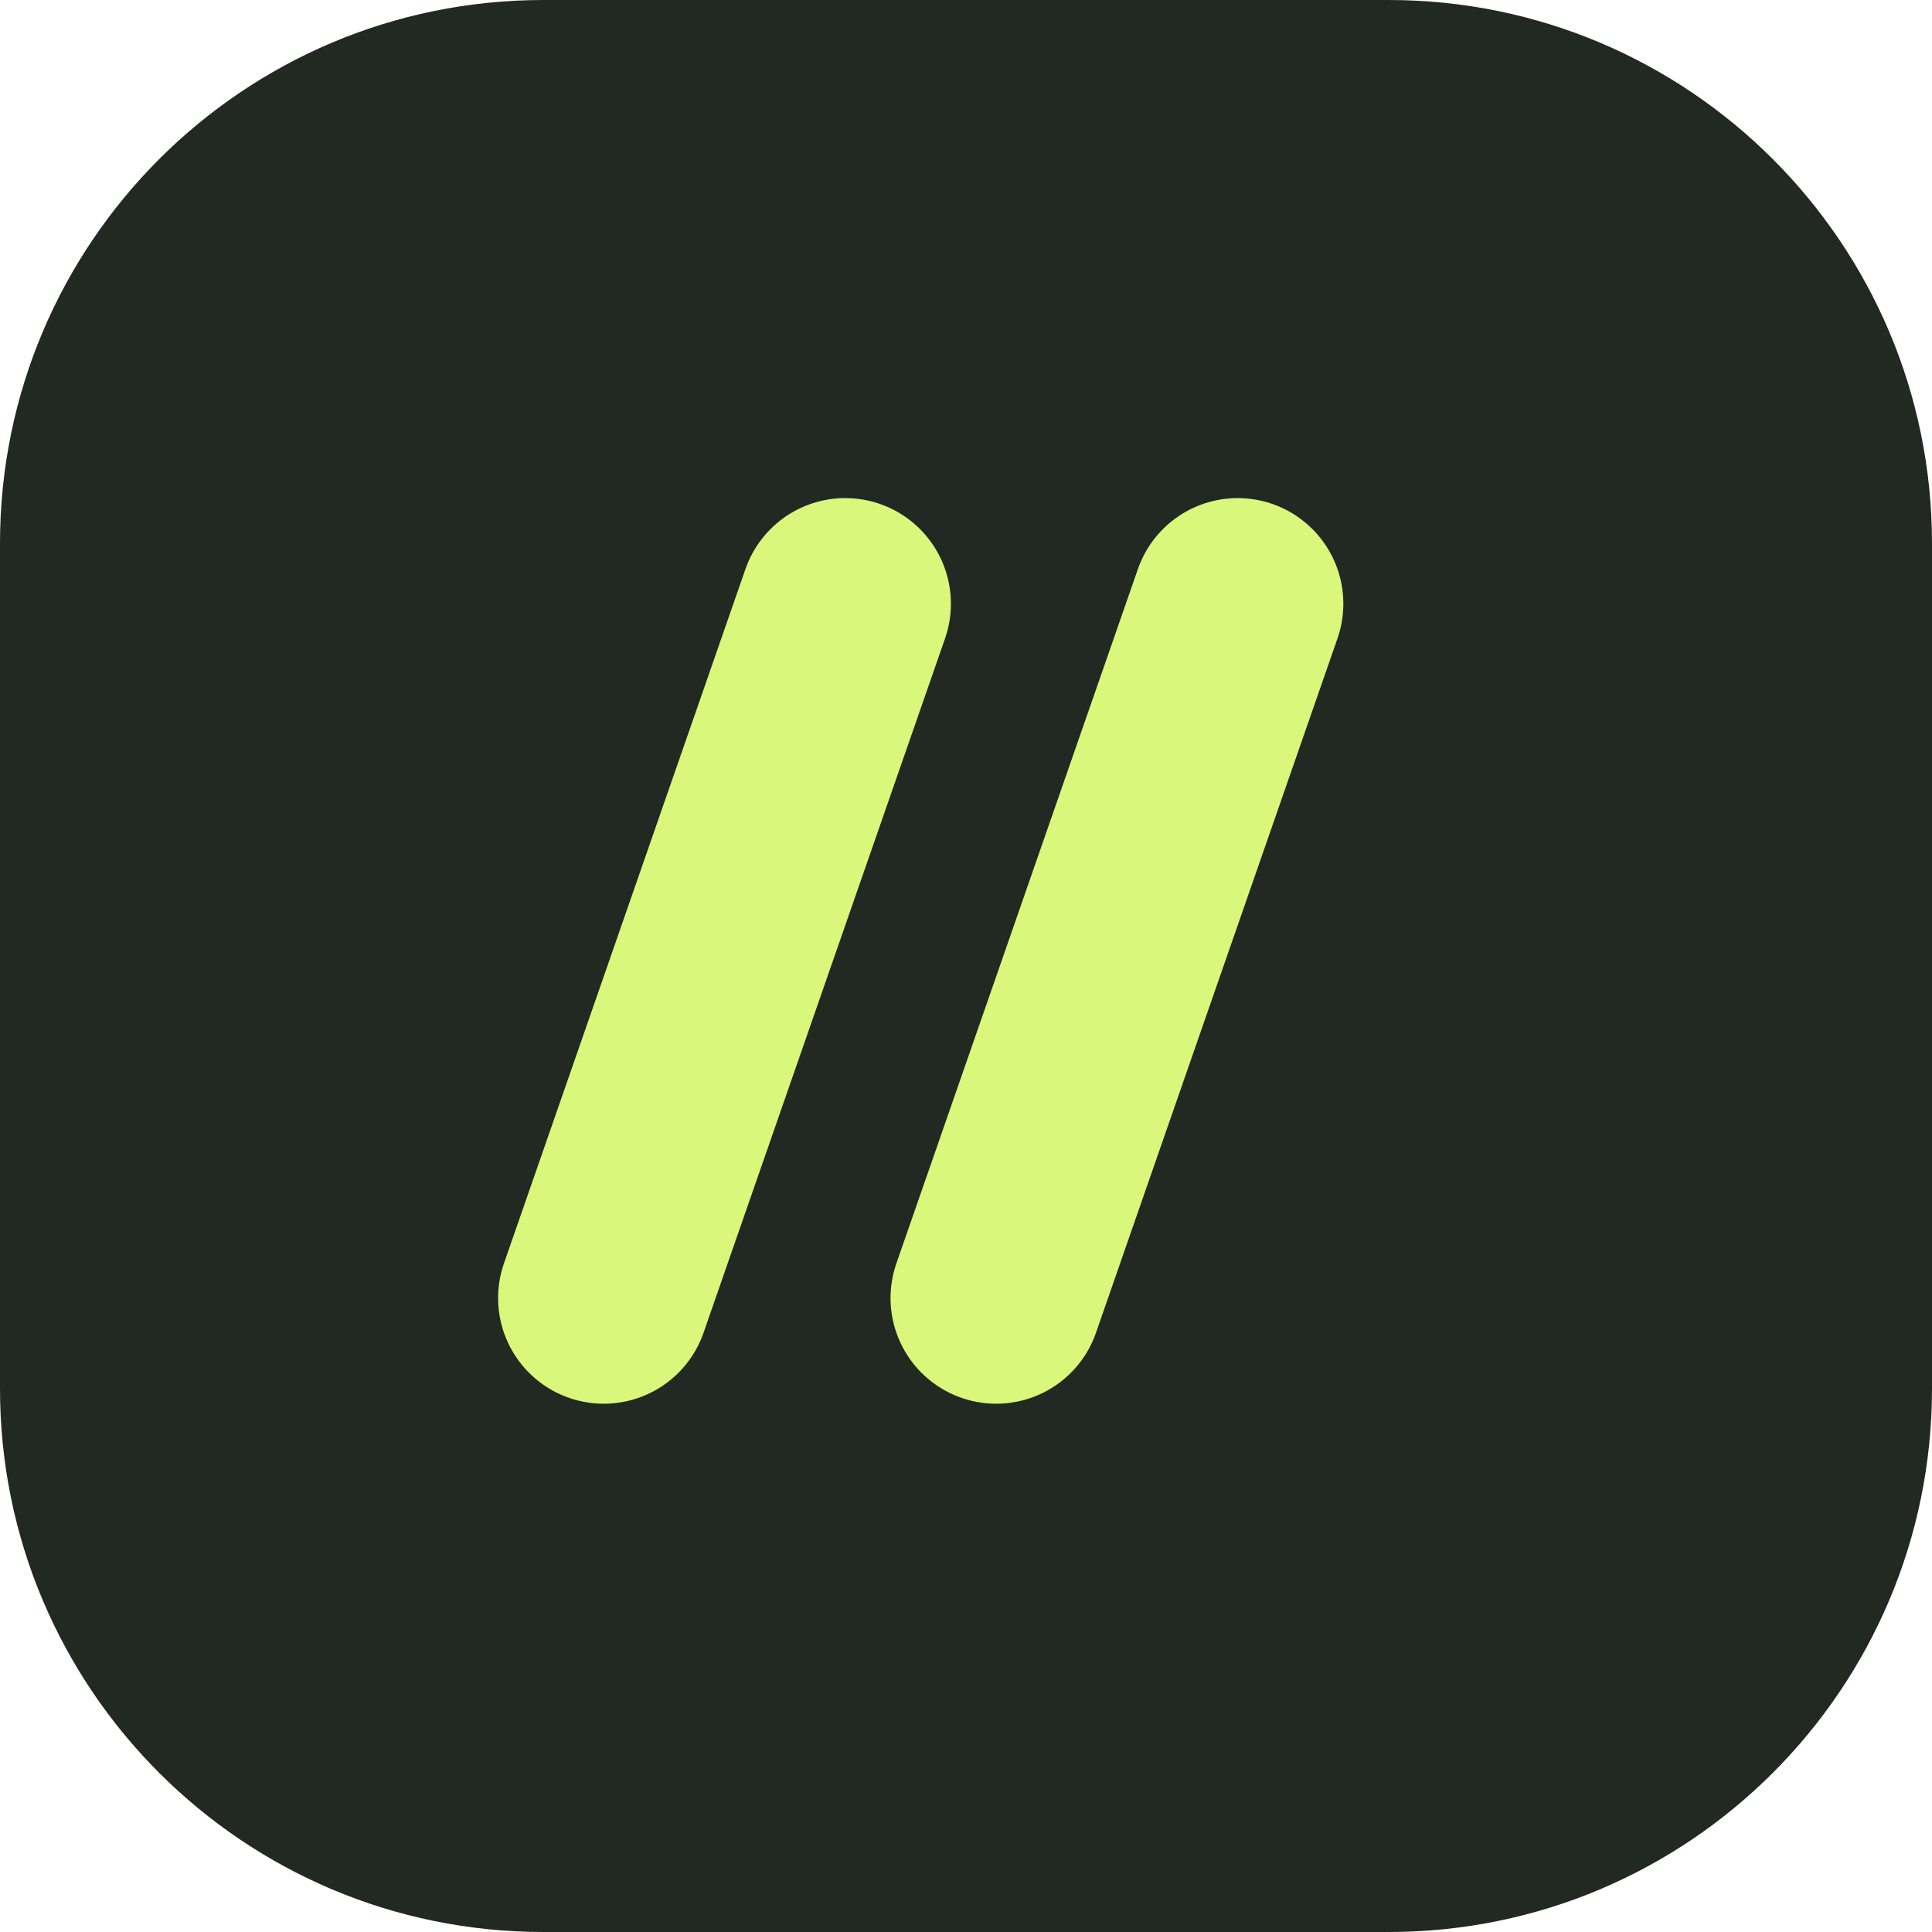
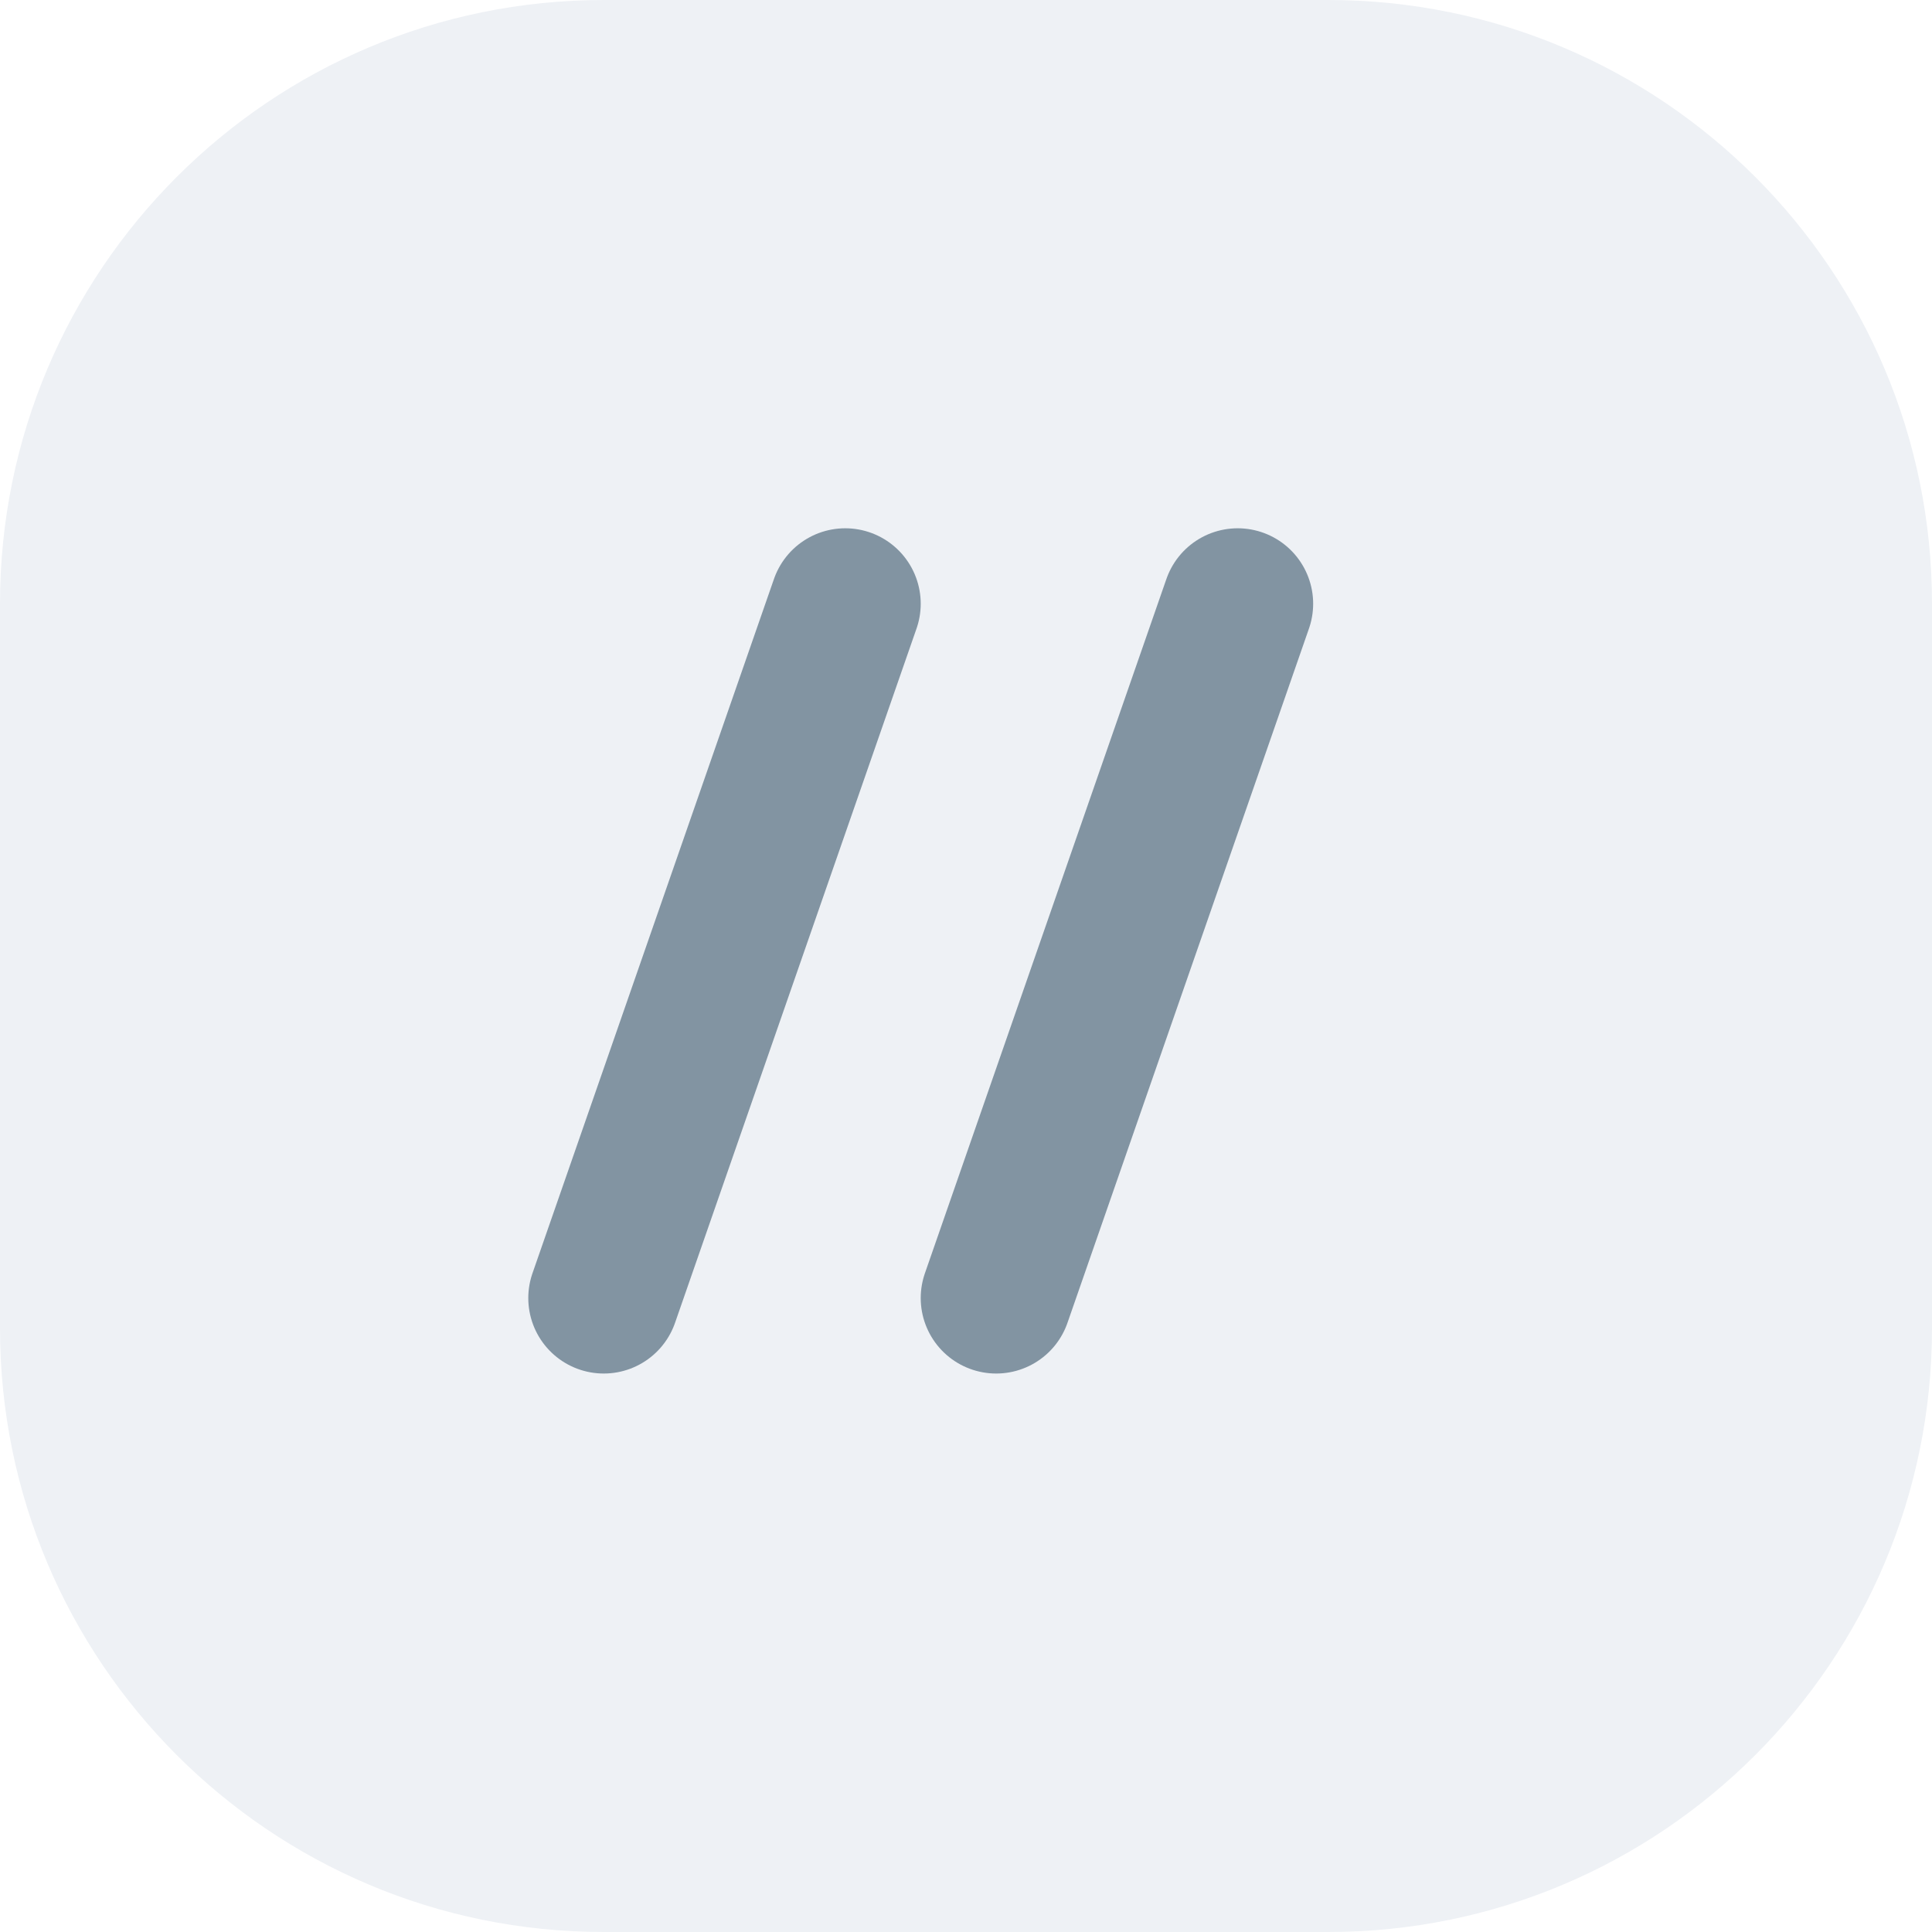
<svg xmlns="http://www.w3.org/2000/svg" viewBox="0 0 64 64">
-   <rect width="64" height="64" rx="18" fill="#222822" />
-   <path d="M20 43l8-23m5 23l8-23" stroke="#d9f77a" stroke-width="7" stroke-linecap="round" />
+   <rect width="64" height="64" rx="20" fill="#eef1f5" />
+   <path d="M20 43l8-23m5 23l8-23" stroke="#8294a2" stroke-width="5" stroke-linecap="round" />
</svg>
